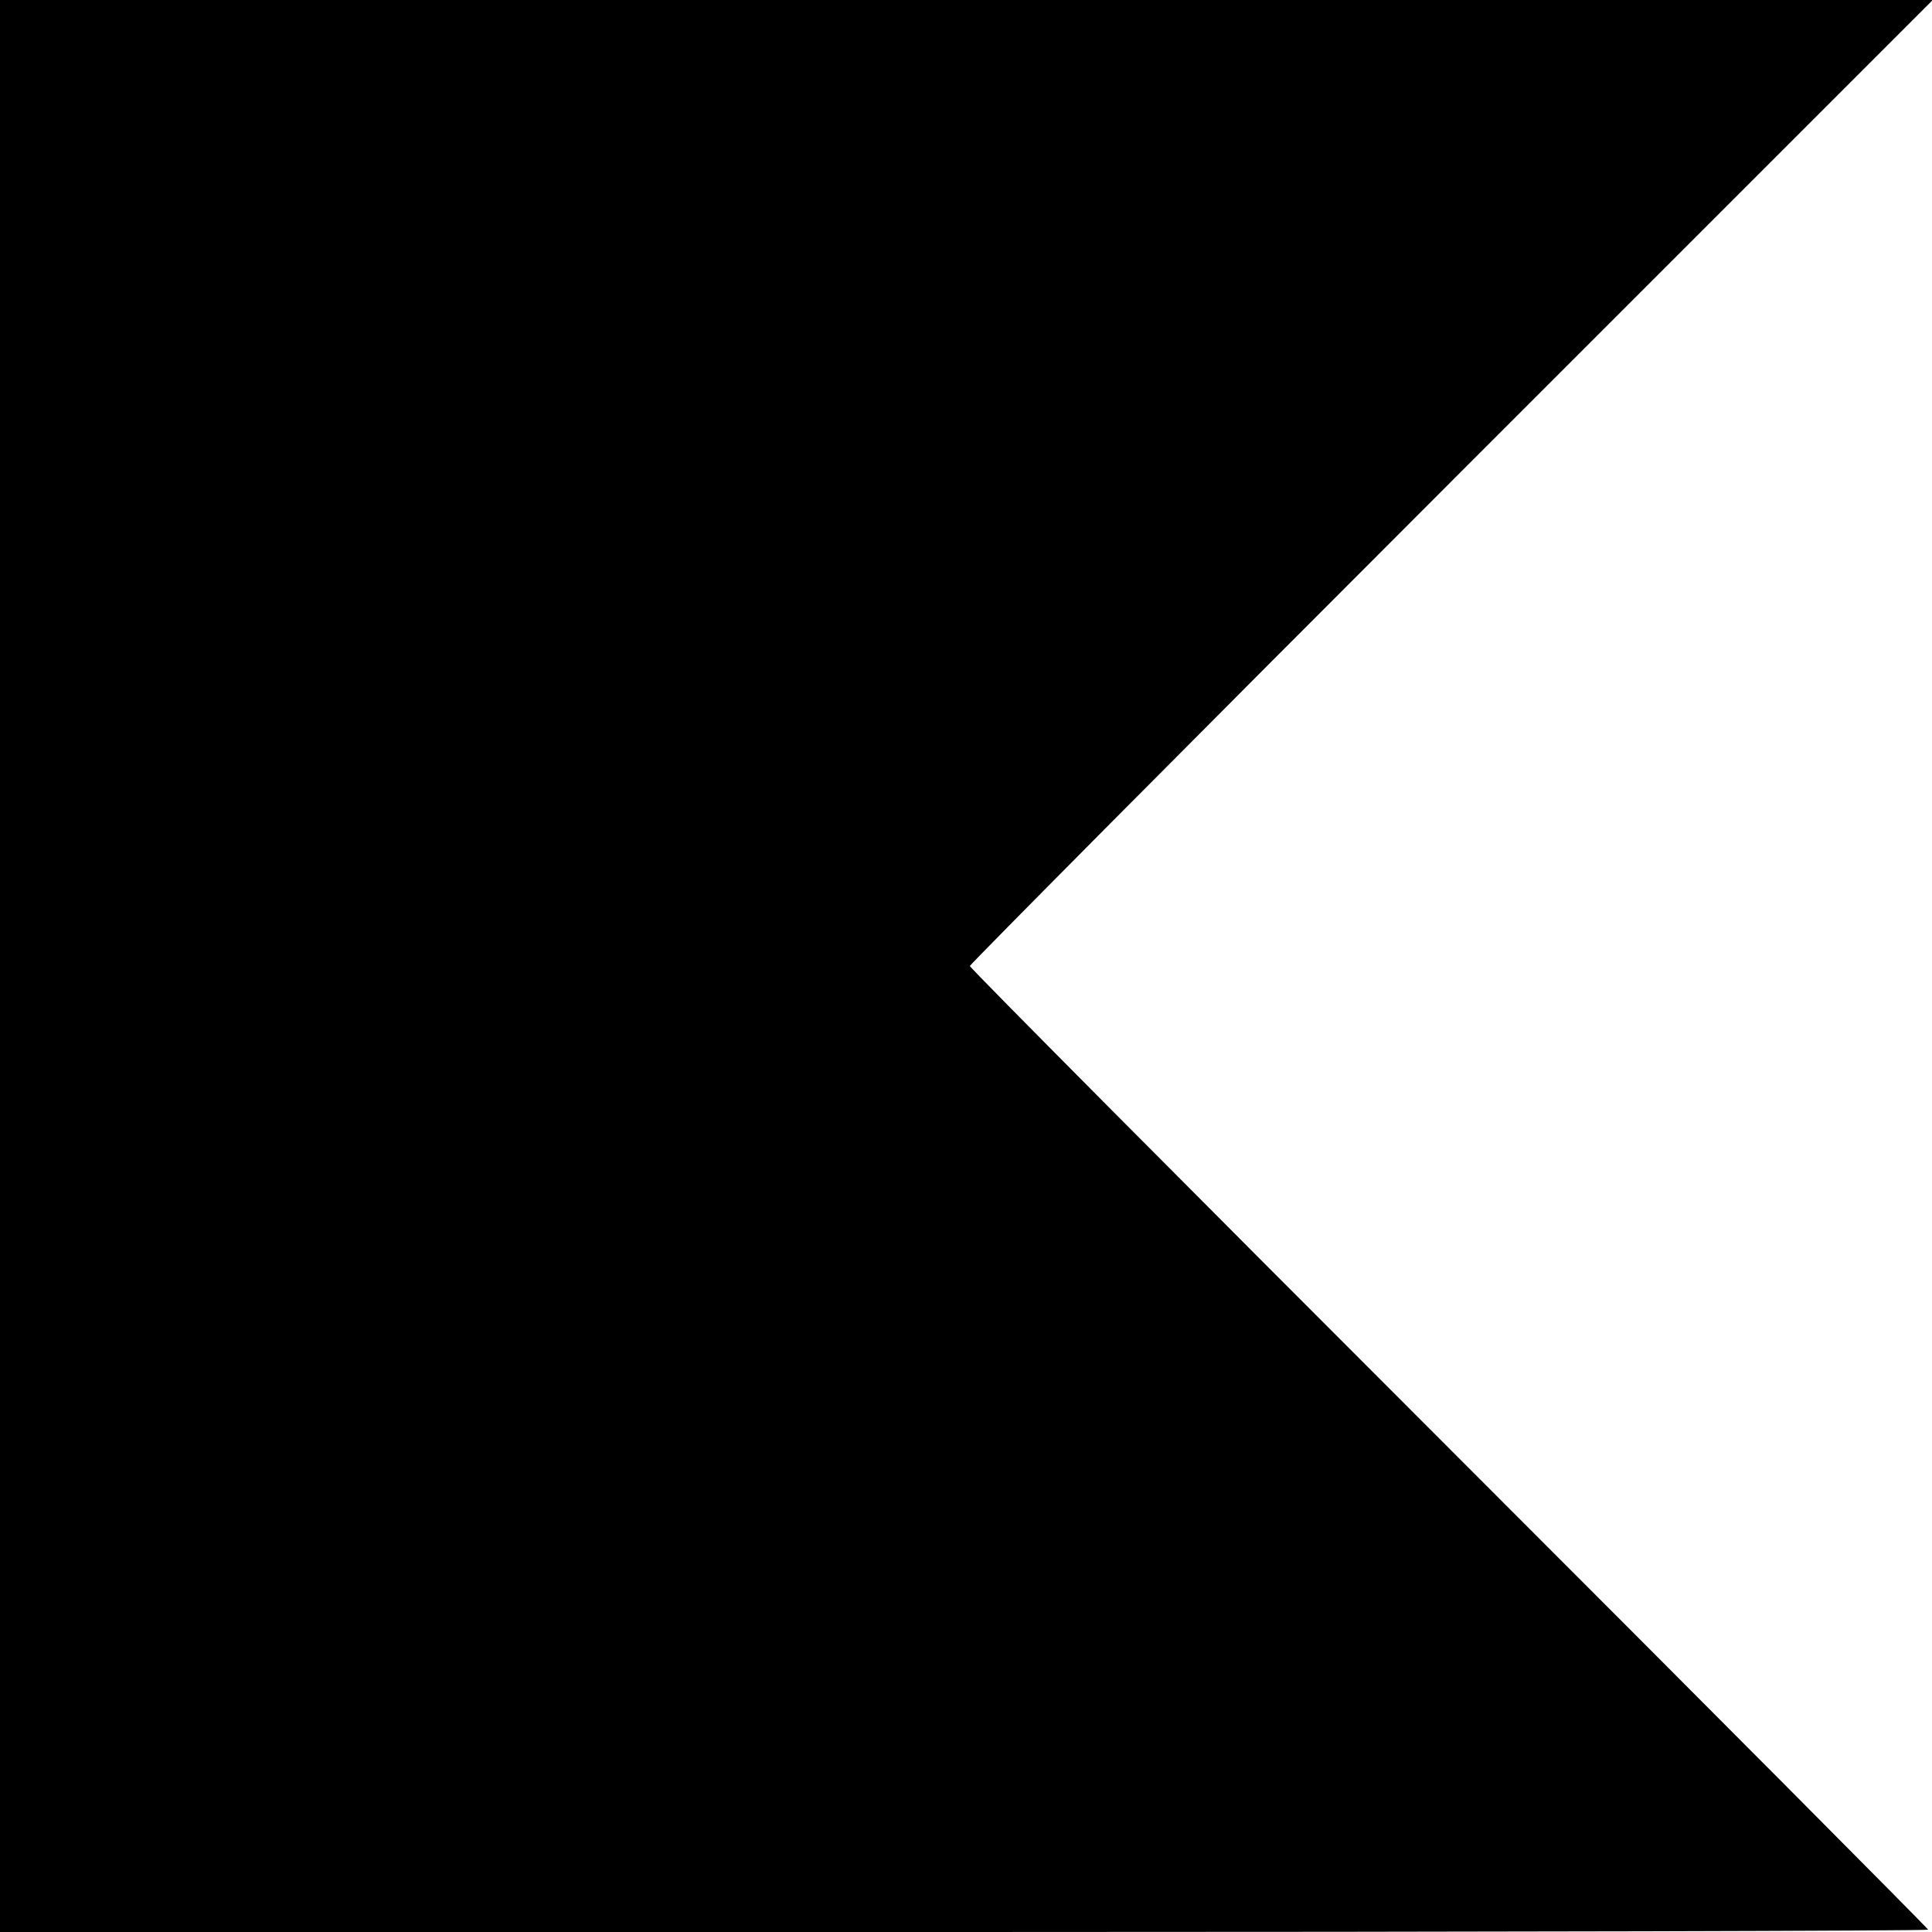
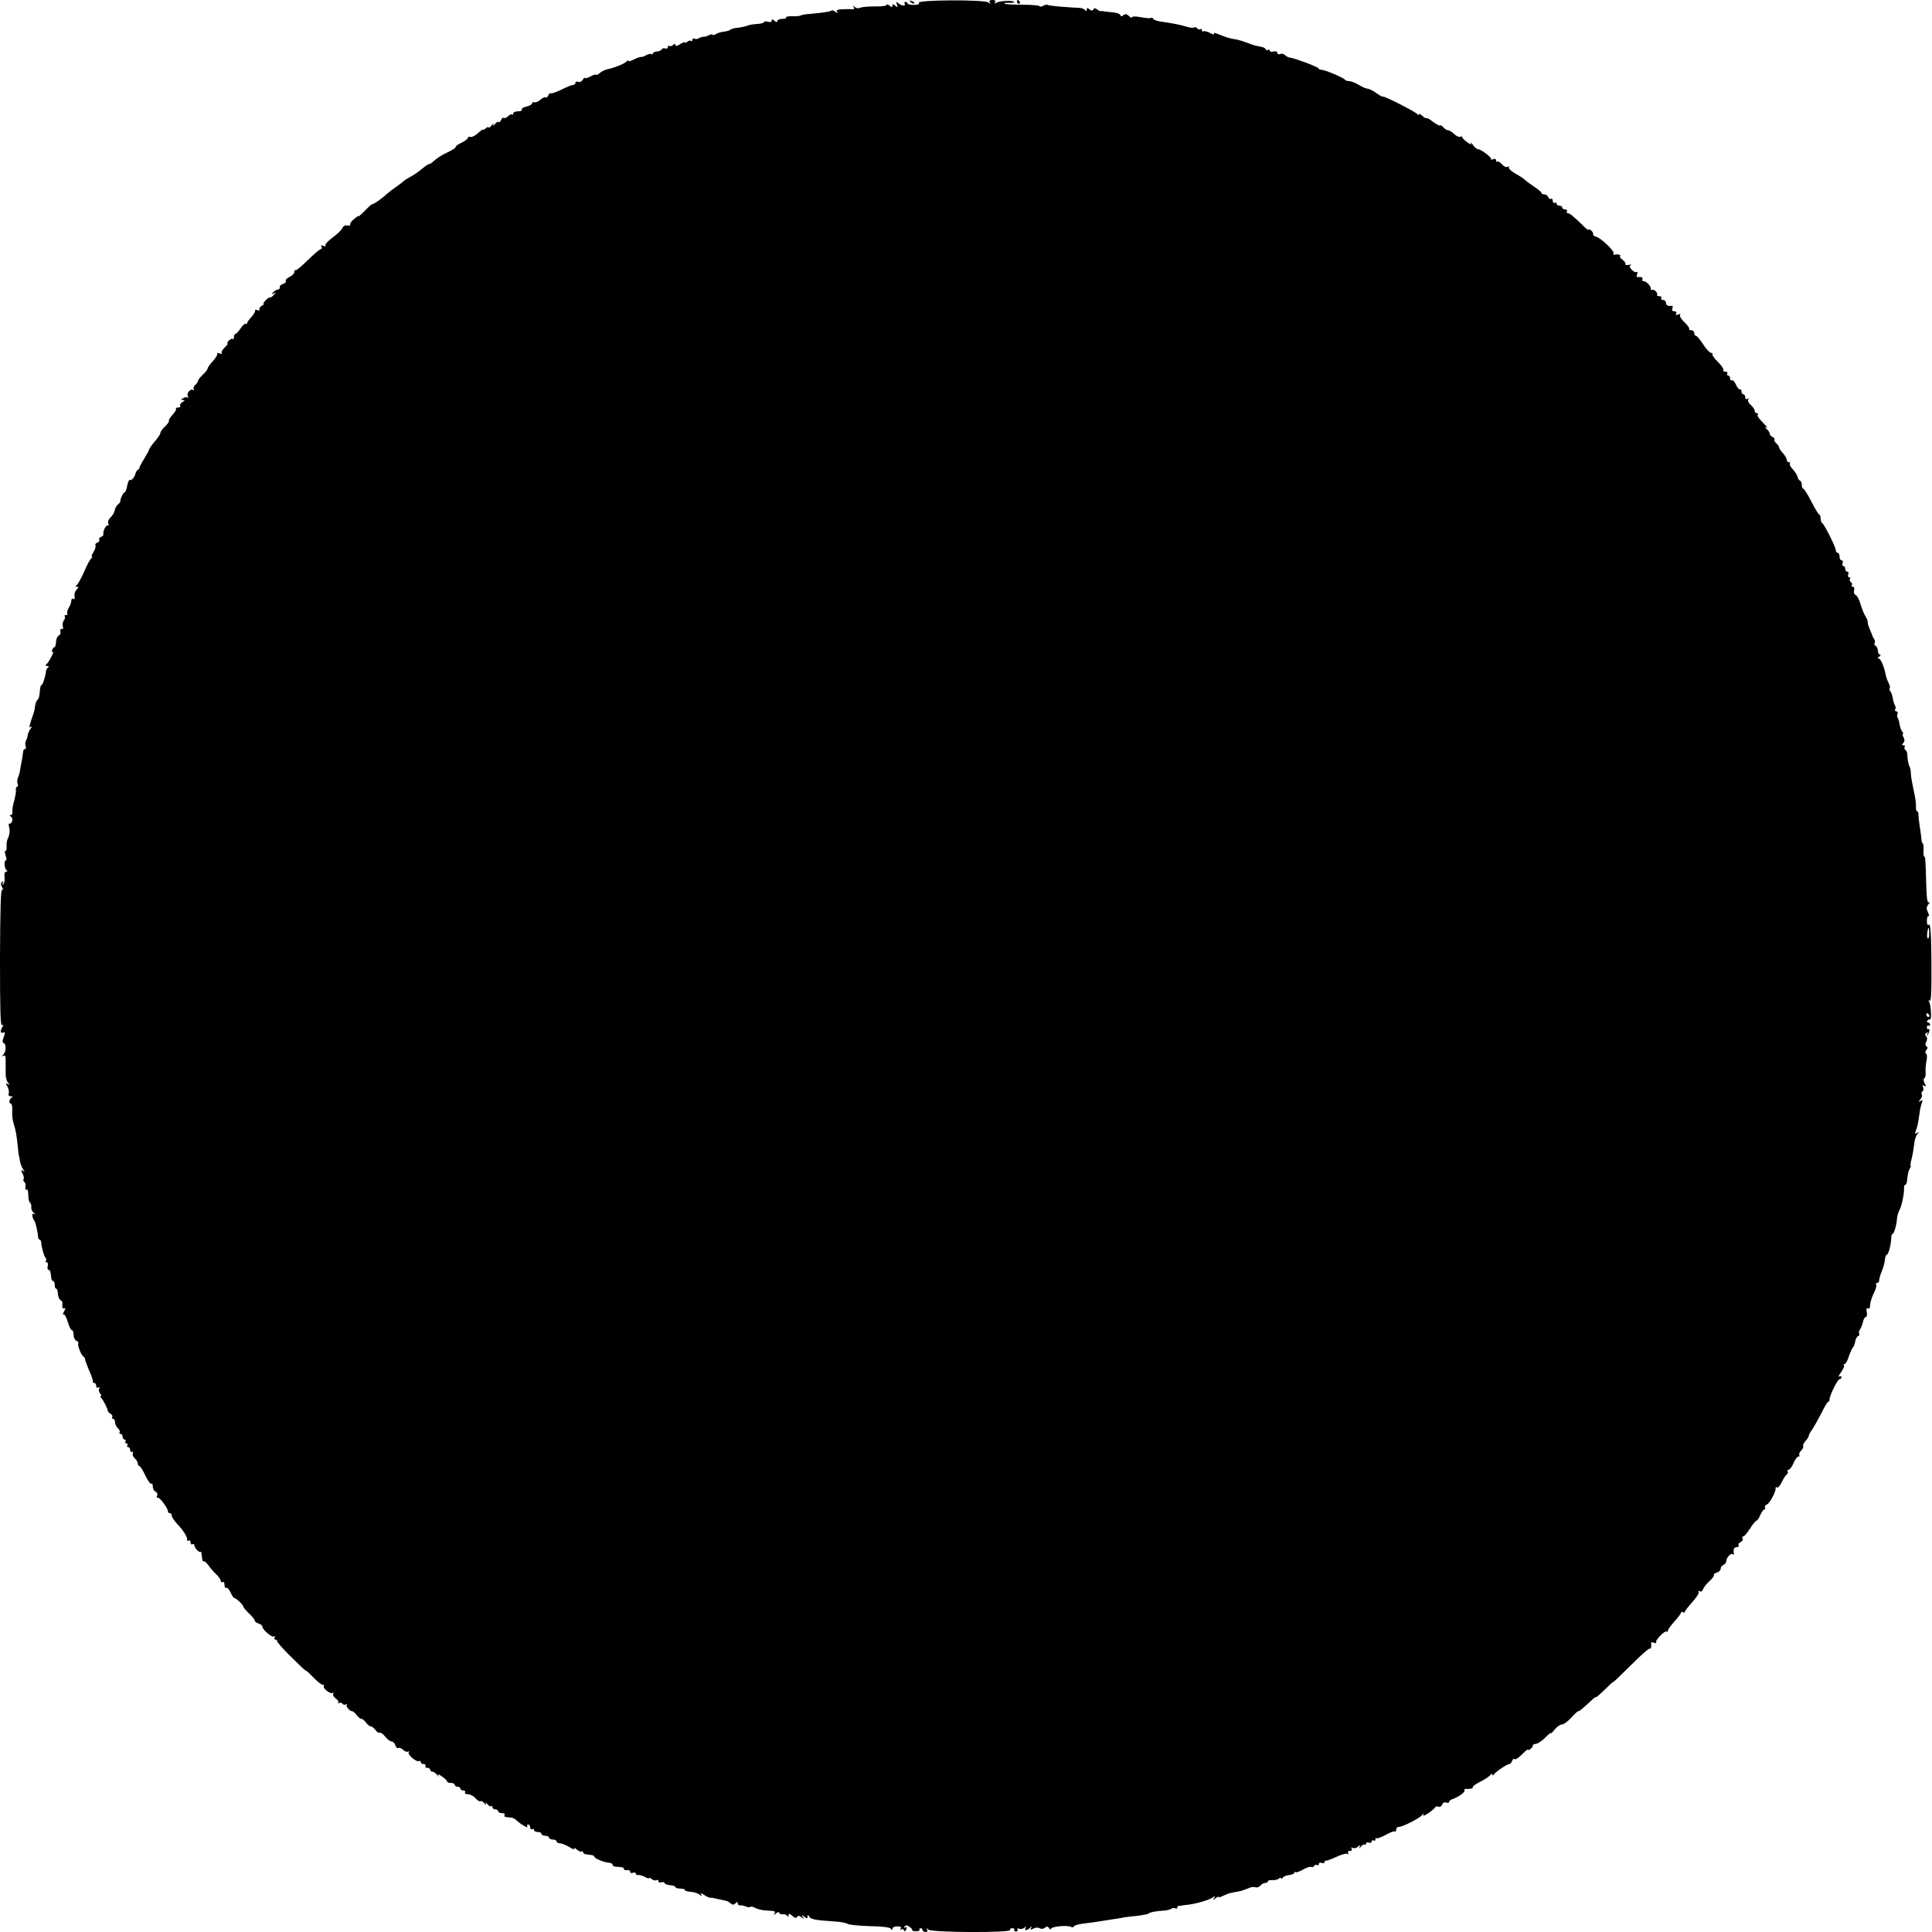
- <svg xmlns="http://www.w3.org/2000/svg" version="1.0" width="500pt" height="500pt" viewBox="0 0 500 500" preserveAspectRatio="xMidYMid meet">
-   <g transform="translate(0,500) scale(0.1,-0.1)" fill="#000000" stroke="none">
-     <path d="M0 2500 l0 -2500 2495 0 c1372 0 2495 3 2495 6 0 3 -558 564 -1240 1246 -682 682 -1240 1243 -1240 1248 0 4 561 569 1246 1254 l1246 1246 -2501 0 -2501 0 0 -2500z" />
+ <svg xmlns="http://www.w3.org/2000/svg" version="1.0" width="1024pt" height="1024pt" viewBox="0 0 1024 1024" preserveAspectRatio="xMidYMid meet">
+   <g transform="translate(0,1024) scale(0.1,-0.1)" fill="#000000" stroke="none">
+     <path d="M4827 10229 c7 -7 15 -10 18 -7 3 3 -2 9 -12 12 -14 6 -15 5 -6 -5z" />
+     <path d="M4870 10225 c6 -7 -3 -10 -26 -11 -19 0 -34 3 -34 8 0 4 -5 8 -11 8 -5 0 -7 -4 -4 -10 9 -14 -18 -12 -34 3 -12 10 -13 9 -7 -7 5 -16 4 -17 -9 -6 -12 10 -15 10 -15 0 0 -10 -3 -10 -15 0 -8 7 -15 9 -15 4 0 -5 -28 -9 -62 -8 -35 0 -70 -3 -79 -7 -9 -5 -21 -3 -29 4 -10 9 -11 9 -5 -1 4 -8 2 -13 -6 -11 -8 1 -31 1 -52 0 -28 -1 -36 -4 -31 -13 6 -10 5 -10 -8 -1 -8 7 -18 10 -21 7 -6 -6 -48 -12 -118 -18 -19 -1 -40 -5 -45 -8 -5 -3 -25 -5 -46 -4 -20 0 -34 -2 -31 -6 2 -5 -7 -8 -21 -8 -14 0 -26 -5 -26 -11 0 -8 -5 -8 -15 1 -11 9 -15 10 -15 1 0 -8 -8 -10 -20 -6 -11 3 -20 3 -20 -2 0 -4 -16 -9 -36 -10 -21 -1 -44 -5 -53 -9 -9 -4 -32 -9 -51 -11 -19 -2 -37 -7 -40 -11 -3 -4 -18 -8 -35 -10 -16 -2 -35 -8 -41 -13 -6 -5 -14 -6 -17 -3 -3 3 -12 2 -19 -2 -7 -5 -20 -9 -28 -9 -8 0 -21 -4 -27 -8 -7 -5 -17 -5 -23 -2 -5 3 -10 1 -10 -6 0 -7 -3 -9 -7 -6 -3 4 -12 2 -20 -4 -7 -6 -13 -8 -13 -4 0 4 -11 0 -25 -9 -16 -11 -25 -12 -25 -5 0 8 -4 9 -13 0 -8 -6 -17 -8 -20 -4 -4 3 -7 1 -7 -6 0 -7 -6 -11 -14 -8 -8 3 -16 1 -18 -4 -2 -5 -13 -11 -26 -12 -12 0 -22 -6 -22 -11 0 -5 -3 -6 -6 -3 -4 3 -16 1 -28 -5 -11 -7 -25 -11 -29 -10 -4 1 -21 -5 -37 -13 -17 -9 -30 -12 -30 -8 0 5 -4 4 -8 -2 -8 -11 -64 -34 -102 -42 -14 -3 -33 -12 -42 -21 -10 -8 -18 -12 -18 -8 0 3 -13 0 -30 -9 -16 -9 -30 -12 -30 -8 0 5 -5 0 -11 -9 -5 -10 -16 -15 -24 -12 -8 4 -15 1 -15 -5 0 -6 -6 -11 -12 -11 -7 0 -35 -11 -62 -25 -27 -13 -53 -22 -57 -20 -4 3 -10 -2 -13 -11 -3 -8 -10 -13 -14 -10 -5 3 -18 -3 -28 -13 -11 -9 -25 -16 -32 -13 -6 2 -12 -1 -12 -6 0 -6 -14 -13 -30 -17 -17 -4 -28 -11 -24 -16 3 -5 -6 -9 -20 -9 -14 0 -26 -5 -26 -12 0 -6 -3 -9 -6 -5 -4 3 -13 -1 -21 -9 -8 -8 -18 -12 -23 -9 -4 3 -11 -2 -14 -11 -4 -9 -9 -14 -13 -11 -3 4 -12 -1 -20 -11 -10 -11 -12 -12 -8 -2 4 8 -1 6 -9 -4 -9 -11 -16 -16 -16 -12 0 5 -7 3 -15 -4 -8 -7 -15 -10 -15 -7 0 3 -12 -5 -27 -19 -15 -14 -33 -22 -40 -20 -7 3 -13 1 -13 -4 0 -6 -16 -18 -35 -27 -19 -9 -32 -19 -30 -22 2 -4 -16 -15 -38 -26 -41 -20 -54 -28 -82 -52 -7 -7 -17 -13 -22 -13 -4 0 -21 -12 -38 -26 -16 -14 -43 -33 -60 -41 -16 -9 -32 -19 -35 -22 -3 -4 -21 -18 -40 -31 -19 -13 -42 -31 -51 -39 -24 -23 -71 -56 -76 -53 -2 1 -19 -14 -38 -34 -19 -20 -35 -33 -35 -30 0 3 -11 -4 -25 -16 -13 -11 -22 -25 -19 -29 2 -4 -4 -6 -15 -4 -12 2 -22 -3 -26 -13 -3 -9 -26 -32 -51 -50 -24 -18 -42 -37 -39 -42 4 -6 -1 -7 -11 -3 -12 4 -15 3 -10 -5 4 -7 2 -12 -3 -12 -6 0 -37 -27 -70 -59 -33 -33 -62 -57 -65 -53 -3 3 -6 -1 -6 -10 0 -8 -12 -20 -26 -26 -14 -7 -23 -16 -19 -21 3 -5 -4 -12 -15 -16 -11 -3 -19 -11 -17 -18 1 -6 -3 -11 -10 -12 -7 0 -18 -6 -25 -14 -11 -12 -10 -13 2 -6 13 8 13 6 1 -8 -7 -9 -16 -15 -20 -13 -3 1 -14 -5 -23 -16 -10 -10 -15 -18 -10 -18 4 0 -1 -5 -11 -11 -9 -6 -15 -14 -12 -20 3 -5 -1 -6 -10 -3 -9 4 -15 2 -13 -2 2 -5 -7 -20 -19 -34 -13 -13 -23 -28 -23 -32 0 -5 -4 -7 -8 -4 -4 2 -17 -9 -27 -25 -11 -16 -23 -29 -27 -29 -5 0 -8 -7 -8 -16 0 -8 -3 -13 -7 -11 -5 3 -14 -1 -21 -9 -7 -8 -10 -14 -6 -14 4 0 -2 -9 -14 -21 -12 -11 -20 -24 -17 -29 4 -6 -2 -7 -12 -3 -10 3 -15 3 -12 -1 4 -4 -6 -21 -22 -39 -16 -17 -29 -36 -29 -41 0 -5 -11 -19 -25 -32 -14 -13 -25 -27 -25 -32 0 -5 -7 -15 -15 -22 -8 -7 -12 -17 -8 -23 3 -5 1 -7 -4 -4 -14 9 -37 -19 -27 -34 4 -7 3 -9 -2 -6 -6 3 -16 2 -24 -4 -13 -7 -13 -9 0 -9 12 -1 11 -3 -3 -11 -9 -6 -15 -14 -12 -20 4 -5 -2 -9 -11 -9 -10 0 -15 -3 -11 -6 3 -3 -5 -18 -18 -32 -13 -14 -22 -29 -20 -32 3 -4 -7 -18 -20 -30 -14 -13 -25 -28 -25 -35 0 -6 -13 -26 -30 -45 -16 -19 -29 -38 -30 -43 0 -4 -12 -26 -27 -50 -14 -23 -25 -44 -24 -46 2 -2 -2 -7 -7 -10 -6 -3 -12 -13 -14 -21 -4 -19 -21 -39 -30 -34 -4 3 -10 -11 -14 -31 -3 -19 -10 -35 -14 -35 -7 0 -23 -34 -23 -50 0 -3 -6 -9 -13 -15 -7 -5 -14 -19 -16 -30 -2 -11 -11 -28 -22 -37 -10 -10 -16 -24 -12 -33 3 -9 2 -13 -3 -10 -9 5 -27 -32 -23 -48 1 -4 -5 -10 -13 -13 -8 -3 -12 -10 -9 -15 3 -5 -2 -12 -10 -15 -9 -3 -13 -10 -10 -15 3 -6 -2 -21 -10 -34 -9 -14 -13 -25 -9 -25 5 0 3 -4 -2 -8 -6 -4 -24 -36 -39 -72 -16 -36 -34 -68 -40 -72 -7 -5 -7 -8 2 -8 10 0 10 -4 -2 -15 -8 -8 -13 -24 -11 -35 2 -11 0 -18 -6 -15 -5 4 -10 1 -10 -4 -3 -20 -5 -26 -17 -47 -6 -12 -8 -24 -5 -28 3 -3 0 -6 -7 -6 -7 0 -10 -3 -7 -7 4 -3 2 -12 -4 -20 -6 -7 -9 -22 -6 -33 3 -11 1 -18 -4 -14 -8 5 -11 -3 -8 -22 0 -4 -5 -10 -11 -14 -7 -4 -13 -19 -13 -34 -1 -14 -5 -26 -8 -26 -4 0 -10 -7 -13 -16 -3 -8 -2 -12 4 -9 12 8 -22 -57 -35 -67 -6 -5 -4 -8 5 -8 9 0 11 -3 5 -8 -5 -4 -10 -11 -11 -17 -2 -26 -17 -75 -23 -75 -4 0 -8 -11 -9 -25 -3 -37 -6 -49 -15 -56 -4 -3 -9 -17 -11 -30 -1 -13 -5 -31 -8 -39 -24 -69 -26 -80 -15 -73 8 5 8 2 0 -8 -7 -9 -14 -24 -16 -35 -1 -10 -6 -24 -10 -31 -4 -6 -4 -18 -1 -27 3 -9 2 -16 -3 -16 -5 0 -10 -6 -10 -12 -1 -7 -4 -31 -8 -53 -5 -22 -9 -47 -10 -55 -1 -8 -6 -23 -10 -32 -4 -10 -5 -25 -1 -33 3 -8 1 -15 -3 -15 -5 0 -8 -8 -7 -17 2 -9 -3 -35 -9 -58 -7 -22 -11 -48 -9 -57 1 -10 -3 -18 -9 -18 -8 0 -8 -3 1 -8 7 -5 10 -16 6 -25 -3 -9 -10 -15 -14 -12 -5 3 -5 -7 -1 -22 4 -17 2 -37 -5 -51 -7 -13 -11 -35 -9 -48 1 -13 -2 -24 -6 -24 -5 0 -4 -11 1 -25 5 -14 6 -25 1 -25 -11 0 -8 -44 4 -52 6 -5 5 -8 -2 -8 -8 0 -11 -11 -9 -30 2 -17 -1 -33 -7 -37 -6 -4 -7 -1 -2 7 5 9 4 11 -3 6 -9 -5 -9 -13 -1 -28 7 -14 7 -18 0 -14 -7 5 -10 -105 -11 -359 0 -278 2 -365 11 -359 8 5 9 3 3 -7 -14 -23 -13 -38 2 -32 12 4 12 0 4 -23 -8 -20 -8 -30 -1 -32 15 -5 14 -45 -1 -61 -11 -11 -10 -12 0 -7 9 6 13 -2 12 -31 0 -21 0 -51 0 -67 0 -15 5 -35 12 -44 11 -13 11 -14 0 -8 -12 7 -12 4 -2 -14 6 -12 9 -28 6 -36 -3 -9 1 -14 12 -15 10 0 12 -3 5 -6 -14 -5 -18 -33 -5 -33 5 0 8 -16 7 -36 -2 -20 1 -50 7 -68 13 -43 16 -63 22 -121 3 -27 5 -50 6 -50 1 0 4 -13 6 -30 3 -16 11 -36 17 -44 10 -12 9 -13 -1 -7 -11 7 -12 4 -3 -13 7 -12 9 -26 6 -31 -3 -5 -1 -11 4 -15 5 -3 8 -14 6 -25 -2 -12 0 -18 6 -15 5 4 9 -9 9 -29 0 -19 4 -37 9 -40 5 -4 8 -14 7 -24 -2 -9 4 -23 13 -30 9 -8 10 -10 3 -7 -9 5 -12 1 -10 -11 2 -11 6 -21 10 -24 5 -5 18 -56 20 -87 1 -7 4 -13 8 -13 4 0 7 -6 8 -12 2 -29 14 -73 23 -84 5 -6 6 -14 2 -17 -3 -4 -2 -7 4 -7 6 0 9 -9 6 -20 -3 -11 -1 -20 4 -20 5 0 10 -7 11 -15 1 -8 3 -22 4 -30 1 -8 5 -15 10 -15 4 0 8 -9 8 -20 0 -11 3 -20 8 -20 4 0 8 -12 9 -26 0 -15 6 -30 13 -34 6 -4 11 -10 11 -14 -3 -24 1 -36 10 -30 7 4 7 -1 -1 -16 -7 -12 -8 -20 -3 -17 5 3 15 -14 22 -39 7 -24 17 -44 22 -44 5 0 9 -11 9 -25 0 -14 7 -28 15 -31 8 -4 13 -10 10 -14 -6 -10 15 -62 28 -71 5 -3 8 -9 8 -13 -1 -3 9 -30 21 -59 13 -28 22 -55 20 -59 -1 -5 2 -8 8 -8 5 0 10 -7 10 -16 0 -9 5 -12 12 -8 7 4 8 3 4 -5 -4 -6 -2 -18 4 -26 7 -8 9 -15 4 -15 -5 0 -4 -4 1 -8 10 -7 37 -61 37 -72 0 -3 6 -9 14 -13 8 -5 12 -12 9 -18 -4 -5 -1 -9 4 -9 6 0 11 -8 11 -19 0 -10 7 -24 15 -31 8 -7 12 -16 9 -21 -3 -5 0 -9 5 -9 6 0 11 -7 11 -15 0 -8 5 -15 11 -15 5 0 7 -4 4 -10 -3 -5 -1 -10 5 -10 6 0 8 -5 5 -10 -3 -6 -1 -10 4 -10 6 0 11 -7 11 -16 0 -8 4 -12 10 -9 5 3 7 0 4 -8 -3 -8 2 -20 11 -27 8 -7 15 -19 15 -26 0 -8 4 -14 8 -14 5 0 19 -22 32 -50 13 -27 27 -47 32 -44 4 3 8 -4 8 -16 0 -11 6 -23 14 -26 9 -3 12 -13 9 -22 -4 -9 -3 -14 2 -10 8 7 55 -55 55 -72 0 -6 5 -10 10 -10 6 0 10 -6 10 -13 0 -7 13 -26 28 -43 32 -32 58 -74 54 -87 -1 -5 2 -6 8 -2 5 3 10 -1 10 -10 0 -9 4 -13 10 -10 5 3 10 1 10 -5 0 -14 26 -41 32 -35 3 3 5 -2 6 -10 1 -8 3 -22 4 -30 1 -8 4 -12 8 -10 3 2 15 -8 26 -23 10 -15 29 -36 42 -48 12 -12 22 -27 22 -33 0 -7 4 -9 10 -6 5 3 10 -3 10 -15 0 -12 4 -19 9 -16 5 4 15 -7 23 -24 7 -16 16 -30 20 -30 10 0 48 -37 48 -46 0 -4 14 -20 30 -36 17 -15 30 -32 30 -37 0 -5 9 -13 20 -16 11 -3 20 -10 20 -15 0 -17 51 -60 62 -54 7 4 8 2 4 -4 -4 -7 -2 -12 3 -12 6 0 10 -3 9 -7 -1 -5 32 -43 75 -85 42 -42 77 -75 77 -72 0 3 18 -13 39 -35 22 -23 45 -41 52 -41 7 0 9 -3 6 -6 -10 -10 34 -45 46 -37 5 3 7 1 3 -5 -3 -6 3 -17 14 -25 11 -7 17 -17 12 -22 -4 -5 -2 -5 5 -1 6 3 14 2 18 -4 4 -6 12 -7 18 -4 7 4 9 4 5 -1 -7 -8 15 -35 29 -35 5 0 15 -9 23 -20 8 -11 19 -20 25 -20 6 0 17 -9 25 -20 8 -11 19 -20 25 -20 6 0 17 -9 25 -19 7 -11 18 -18 22 -15 5 3 18 -6 29 -20 11 -14 27 -26 34 -26 8 0 17 -9 20 -20 4 -11 11 -18 16 -15 5 4 16 -1 25 -9 9 -9 20 -13 26 -10 6 4 8 2 4 -4 -7 -12 42 -54 55 -46 5 3 9 0 9 -5 0 -6 7 -11 16 -11 8 0 12 -4 9 -10 -3 -5 1 -10 9 -10 9 0 16 -4 16 -10 0 -5 5 -10 11 -10 7 0 18 -8 26 -17 8 -10 11 -12 7 -4 -5 9 2 8 19 -5 15 -10 27 -22 27 -26 0 -5 9 -8 20 -8 11 0 20 -4 20 -10 0 -5 7 -10 15 -10 8 0 15 -4 15 -10 0 -5 7 -10 16 -10 8 0 12 -4 9 -10 -3 -6 4 -10 16 -10 12 0 30 -10 40 -22 11 -11 22 -18 26 -15 3 4 12 -1 20 -11 10 -11 12 -12 8 -2 -4 10 -2 9 8 -2 8 -10 17 -15 20 -11 4 3 7 1 7 -5 0 -7 7 -12 15 -12 8 0 15 -4 15 -10 0 -5 9 -10 21 -10 11 0 17 -5 14 -10 -6 -9 -1 -11 38 -14 6 -1 19 -8 27 -16 20 -20 64 -44 55 -31 -3 6 -1 11 4 11 6 0 11 -7 11 -16 0 -8 5 -12 10 -9 6 3 10 1 10 -4 0 -6 9 -11 20 -11 11 0 20 -4 20 -10 0 -5 9 -10 20 -10 11 0 20 -4 20 -10 0 -5 9 -10 20 -10 11 0 20 -4 20 -10 0 -5 8 -10 18 -10 9 0 32 -9 50 -20 19 -12 30 -15 26 -8 -4 7 2 5 13 -5 11 -9 23 -14 26 -10 4 3 7 2 7 -4 0 -5 7 -10 15 -11 8 -1 22 -3 30 -4 8 -1 15 -5 15 -8 0 -10 50 -31 78 -33 11 0 20 -6 19 -12 -1 -5 12 -10 30 -10 17 0 31 -4 30 -10 -1 -5 6 -9 16 -7 9 2 17 -2 17 -9 0 -6 7 -9 15 -5 8 3 15 1 15 -5 0 -5 6 -9 13 -7 6 1 22 -3 35 -10 12 -7 22 -10 22 -6 0 3 7 1 15 -6 8 -6 19 -9 25 -5 5 3 10 1 10 -5 0 -7 6 -10 14 -7 8 3 16 2 18 -3 2 -6 15 -11 31 -12 15 -1 27 -6 27 -10 0 -4 11 -8 25 -8 14 0 25 -3 25 -7 0 -5 14 -9 31 -10 17 -1 38 -8 47 -15 13 -11 14 -11 8 1 -6 9 -1 8 17 -3 13 -9 29 -16 33 -15 5 1 11 1 14 -1 5 -1 36 -8 66 -14 7 -1 18 -7 26 -14 11 -9 17 -9 26 0 9 9 12 9 12 0 0 -7 6 -12 13 -11 6 1 20 -1 30 -6 10 -4 21 -5 24 -2 3 4 15 1 27 -6 11 -6 37 -12 56 -13 51 -3 52 -3 44 -17 -5 -8 -2 -8 9 2 10 7 17 9 17 3 0 -6 8 -9 18 -8 9 2 20 -2 24 -8 5 -7 8 -6 8 3 0 11 4 10 19 -3 13 -12 21 -14 26 -6 5 8 11 7 23 -2 13 -11 14 -11 7 2 -8 13 -7 13 8 1 14 -11 17 -11 17 0 0 12 2 12 9 0 9 -14 36 -19 134 -25 32 -2 63 -8 70 -13 7 -5 59 -10 117 -12 68 -1 107 -6 112 -14 6 -9 8 -9 8 1 0 6 12 12 26 12 16 0 23 -4 18 -12 -4 -6 -3 -8 4 -4 5 3 12 1 14 -6 3 -7 7 -5 11 6 5 11 3 15 -5 10 -7 -4 -8 -3 -4 4 5 9 12 9 26 0 10 -7 17 -15 15 -18 -2 -3 7 -6 20 -6 13 0 21 4 19 8 -3 4 0 8 5 8 6 0 11 -4 11 -10 0 -5 7 -10 16 -10 9 0 12 5 8 13 -6 9 -4 9 8 -1 19 -15 442 -17 433 -1 -4 5 1 9 10 9 9 0 14 -4 11 -8 -3 -5 1 -9 9 -9 8 0 11 5 8 10 -4 6 0 8 9 4 9 -3 21 0 28 6 10 9 11 9 6 0 -9 -17 6 -17 23 -1 11 11 12 10 6 0 -6 -11 -3 -12 12 -4 11 6 25 7 33 2 9 -5 20 -4 28 2 10 9 16 8 22 -1 4 -8 9 -9 11 -3 5 12 89 19 106 9 6 -4 13 -3 15 3 1 5 26 12 53 15 28 3 61 8 74 10 13 2 45 7 70 11 25 4 55 8 66 11 11 2 45 6 75 9 30 4 57 9 60 13 5 6 38 12 85 15 11 1 26 5 33 9 6 5 17 5 22 2 6 -3 10 -1 10 4 0 6 3 10 8 10 4 -1 9 -1 12 0 3 2 21 4 40 6 45 6 111 25 129 39 12 9 13 8 6 -4 -8 -13 -7 -13 8 -1 9 7 17 10 17 7 0 -4 10 -1 23 6 12 6 30 13 40 15 38 7 62 12 65 14 1 1 5 2 10 4 4 1 15 5 25 9 9 5 23 6 31 3 8 -3 20 1 26 9 7 8 19 14 26 14 8 0 14 4 14 8 0 5 10 8 23 7 12 -1 28 2 35 8 6 5 12 6 12 1 0 -5 4 -3 8 3 5 7 20 14 35 15 15 1 27 7 27 12 0 5 3 7 6 3 3 -3 22 3 41 14 19 11 38 17 43 14 5 -3 11 -1 15 5 4 6 11 8 16 5 5 -4 9 -1 9 5 0 7 7 10 15 6 8 -3 15 -1 15 4 0 6 3 9 8 8 4 -1 29 8 55 20 26 13 53 20 59 16 7 -4 8 -3 4 4 -4 7 -1 12 9 12 10 0 13 5 9 12 -4 7 -3 8 5 4 6 -4 19 -2 28 6 14 11 16 11 9 -2 -4 -9 -2 -8 7 2 8 10 17 15 20 11 4 -3 7 -1 7 5 0 6 7 9 15 6 8 -4 15 -1 15 6 0 6 5 8 10 5 6 -3 10 -1 10 6 0 7 3 10 6 6 3 -3 25 5 49 18 23 13 45 21 49 18 3 -4 6 1 6 9 0 9 6 15 13 15 17 -2 109 44 125 63 10 11 12 11 6 1 -4 -9 7 -4 27 9 19 13 35 28 37 32 2 4 9 5 16 2 8 -3 16 2 20 11 3 10 12 15 21 11 8 -3 15 -2 15 3 0 5 8 12 18 15 33 12 67 36 64 46 -1 5 1 9 5 9 21 -3 44 2 39 9 -2 4 15 16 37 27 23 11 47 27 54 35 7 8 13 11 13 5 0 -7 3 -7 8 0 10 15 70 55 81 55 5 0 12 7 15 16 4 9 9 14 12 11 6 -6 21 4 54 37 11 11 20 16 20 12 0 -4 6 -1 14 6 8 7 12 15 11 18 -2 3 5 6 15 7 11 1 33 16 50 33 16 17 30 28 30 24 0 -4 9 5 21 20 11 14 28 26 38 26 9 0 31 16 48 35 17 19 34 35 38 35 7 0 22 13 76 63 10 9 19 15 19 12 0 -3 20 15 45 39 25 25 45 43 45 41 0 -3 42 37 94 89 52 52 97 92 100 88 6 -5 10 13 7 30 0 4 7 4 16 1 9 -4 14 -2 11 3 -6 11 48 65 56 56 3 -3 6 -1 6 5 0 6 16 28 35 49 19 21 35 42 35 47 0 4 5 5 10 2 6 -3 10 -3 10 2 0 4 18 28 40 52 22 24 37 48 33 54 -3 6 -1 7 6 3 6 -4 14 0 18 11 3 10 19 30 35 44 15 14 25 28 22 31 -3 4 4 9 15 13 12 3 21 13 21 21 0 8 7 17 15 20 8 4 15 13 15 21 0 18 25 44 35 35 4 -4 6 -2 5 3 -5 22 1 35 16 35 8 0 12 5 9 10 -3 6 1 13 10 16 9 4 14 13 11 21 -3 8 -2 12 2 9 4 -2 20 15 36 40 15 24 31 44 36 44 4 0 13 13 20 30 7 16 17 30 22 30 5 0 6 5 3 10 -3 6 1 13 10 16 15 6 50 71 46 87 -1 5 3 6 8 3 5 -3 16 10 25 29 9 19 21 37 26 40 6 4 8 11 5 16 -4 5 -1 9 5 9 6 0 18 16 26 35 8 19 19 35 26 35 6 0 8 3 5 7 -4 3 0 15 10 25 9 10 14 21 10 24 -3 3 3 15 13 27 11 12 18 24 17 27 -1 3 7 19 19 35 11 17 33 56 49 87 15 32 31 58 35 58 4 0 7 6 7 12 -1 20 43 108 53 108 6 0 10 5 10 11 0 5 -5 7 -12 3 -7 -4 -2 6 10 23 12 17 19 33 15 37 -3 3 -2 6 4 6 5 0 16 19 23 43 8 23 18 44 22 47 4 3 9 17 11 30 2 13 9 26 15 28 7 2 9 8 6 13 -3 6 -1 15 4 22 5 7 12 24 16 40 3 15 10 27 16 27 5 0 7 12 4 26 -3 16 -1 23 6 19 5 -3 10 0 11 7 1 27 8 48 23 79 9 17 13 35 10 40 -3 5 0 9 5 9 6 0 11 6 11 14 0 8 5 27 12 43 12 31 17 49 20 76 1 9 5 17 9 17 8 0 22 55 23 87 0 13 3 23 7 23 8 0 22 51 24 85 1 11 6 29 12 40 12 21 26 88 25 117 -1 10 2 18 6 18 4 0 9 10 10 23 4 37 7 51 15 65 5 6 6 12 4 12 -3 0 -1 17 5 38 5 20 11 54 13 75 2 21 9 45 16 54 12 14 12 16 0 8 -11 -6 -13 -4 -7 11 9 22 13 43 20 94 2 19 8 44 12 54 6 15 4 17 -7 11 -12 -8 -12 -6 -1 8 8 9 11 21 8 26 -4 5 -2 12 3 16 6 3 7 13 4 22 -5 11 -3 14 6 8 10 -6 11 -3 2 13 -7 13 -7 23 -2 27 6 3 9 18 7 33 -1 15 1 42 5 60 4 18 3 35 -3 38 -5 3 -5 11 2 19 8 9 8 15 0 20 -6 4 -7 12 0 24 6 12 5 22 -1 28 -8 8 -7 13 2 18 8 6 10 4 4 -6 -5 -8 -4 -10 0 -6 11 10 16 39 6 32 -4 -2 -8 2 -8 10 0 8 4 12 9 9 4 -3 8 0 8 5 0 6 -5 11 -11 11 -5 0 -7 5 -4 10 4 6 10 8 14 6 10 -6 6 77 -4 94 -5 8 -4 11 3 6 8 -5 10 53 9 203 -1 149 -5 207 -13 200 -7 -6 -11 1 -11 21 0 16 4 27 9 24 4 -3 3 6 -3 20 -10 20 -9 29 2 43 8 9 9 14 3 10 -8 -5 -12 17 -14 76 -4 150 -5 167 -11 167 -3 0 -5 16 -4 35 1 19 -1 35 -4 35 -3 0 -7 10 -7 23 -1 12 -5 42 -9 67 -4 25 -7 53 -7 63 1 9 -3 17 -7 17 -4 0 -7 12 -6 28 1 15 -5 54 -13 87 -7 33 -14 71 -14 85 0 14 -3 29 -6 35 -7 11 -12 40 -13 67 0 10 -5 20 -10 23 -5 4 -7 11 -4 16 4 5 1 9 -6 9 -10 0 -10 3 -1 12 7 7 8 17 1 30 -5 10 -7 18 -3 18 3 0 2 6 -4 13 -6 7 -12 25 -14 39 -2 15 -7 30 -10 34 -4 3 -4 12 -1 20 3 8 0 14 -7 14 -6 0 -8 5 -5 10 3 6 3 16 -2 23 -4 6 -9 23 -11 37 -2 13 -7 30 -13 36 -5 6 -6 13 -3 17 3 3 0 15 -6 27 -6 12 -13 31 -15 42 -9 46 -27 88 -38 88 -7 0 -6 4 3 10 8 5 10 10 5 10 -6 0 -12 10 -12 22 -1 13 -7 24 -13 26 -5 2 -8 8 -4 13 3 5 2 15 -3 22 -4 6 -8 14 -9 17 0 3 -7 19 -14 35 -7 17 -12 34 -11 39 1 4 -4 18 -12 30 -7 11 -19 40 -26 64 -6 24 -18 45 -25 48 -8 3 -12 14 -9 25 3 11 0 19 -6 19 -7 0 -10 4 -6 9 3 5 1 12 -5 16 -6 4 -8 11 -5 16 4 5 2 9 -4 9 -6 0 -8 7 -5 15 4 8 1 15 -5 15 -6 0 -11 7 -11 15 0 8 -4 15 -10 15 -5 0 -7 7 -4 15 4 8 1 15 -5 15 -6 0 -11 9 -11 20 0 11 -4 20 -10 20 -5 0 -10 6 -10 14 0 17 -62 139 -72 144 -5 2 -8 12 -8 22 0 10 -3 20 -7 22 -5 2 -24 33 -43 71 -19 37 -38 67 -42 67 -5 0 -8 9 -8 19 0 11 -4 21 -9 23 -5 2 -11 10 -13 18 -3 14 -7 20 -35 54 -6 7 -9 17 -6 20 4 3 1 6 -5 6 -7 0 -12 6 -12 13 0 7 -9 23 -20 35 -11 12 -20 25 -20 30 0 5 -7 15 -15 22 -8 7 -13 16 -10 20 3 4 -2 10 -10 14 -8 3 -15 11 -15 17 0 7 -8 18 -17 26 -11 9 -12 12 -3 7 9 -4 7 1 -5 14 -36 37 -44 50 -38 56 4 3 1 6 -5 6 -7 0 -12 6 -12 13 0 7 -9 20 -20 30 -12 10 -18 23 -14 29 4 7 3 8 -4 4 -7 -4 -12 -1 -12 8 0 9 -4 16 -10 16 -5 0 -10 7 -10 16 0 8 -4 13 -8 10 -4 -2 -14 9 -21 25 -7 16 -17 27 -22 23 -5 -3 -9 2 -9 10 0 9 -5 16 -11 16 -5 0 -7 5 -4 10 3 6 -1 10 -10 10 -9 0 -14 4 -11 9 3 5 -10 24 -28 42 -19 18 -32 37 -30 41 3 4 -1 8 -8 8 -7 1 -26 21 -41 45 -16 25 -33 45 -38 45 -5 0 -9 7 -9 15 0 8 -8 15 -17 15 -9 0 -13 3 -10 6 3 4 -7 19 -24 35 -17 16 -28 33 -24 39 4 6 -1 7 -11 3 -12 -4 -15 -3 -10 5 4 7 1 12 -9 12 -11 0 -15 5 -11 15 3 8 2 14 -2 14 -20 -3 -32 3 -32 16 0 8 -7 15 -16 15 -8 0 -12 5 -9 10 3 6 -1 10 -10 10 -9 0 -14 3 -12 8 6 9 -19 33 -27 25 -3 -4 -6 -1 -6 6 0 16 -25 41 -40 41 -6 0 -8 5 -5 10 6 9 -7 14 -27 11 -4 0 -4 7 -1 16 4 9 2 14 -3 11 -5 -3 -17 3 -26 13 -12 13 -13 19 -5 23 7 4 2 4 -11 2 -12 -2 -20 0 -17 4 3 5 -4 15 -15 23 -11 7 -17 17 -13 20 6 7 -13 11 -32 7 -5 -1 -7 2 -3 6 10 9 -63 80 -91 89 -12 3 -19 9 -17 13 2 4 -2 13 -10 20 -8 7 -14 9 -14 5 0 -4 -10 2 -22 14 -56 55 -78 73 -88 73 -6 0 -8 5 -5 10 3 6 -1 10 -9 10 -9 0 -16 5 -16 10 0 6 -7 10 -15 10 -8 0 -15 5 -15 11 0 5 -4 7 -10 4 -5 -3 -10 1 -10 10 0 9 -4 14 -9 11 -5 -3 -11 1 -15 9 -3 8 -12 15 -21 15 -8 0 -15 3 -15 8 0 4 -17 18 -38 32 -20 14 -43 30 -50 37 -7 7 -30 22 -52 34 -21 12 -36 27 -33 32 3 6 1 7 -6 3 -7 -5 -20 1 -30 13 -10 11 -21 18 -25 14 -3 -3 -6 -1 -6 6 0 8 -6 11 -17 7 -10 -4 -14 -4 -10 0 7 7 -54 54 -71 54 -5 0 -17 10 -26 23 -9 12 -14 16 -10 8 5 -9 -2 -8 -19 5 -15 10 -27 23 -27 27 0 5 -4 5 -10 2 -5 -3 -20 3 -32 14 -12 12 -27 21 -34 21 -6 0 -17 7 -24 15 -7 9 -15 13 -18 10 -3 -3 -20 7 -39 21 -18 14 -33 22 -33 18 0 -4 -9 1 -20 11 -11 10 -20 14 -20 9 0 -5 -4 -4 -8 1 -8 12 -175 97 -182 93 -3 -2 -19 7 -37 20 -17 12 -37 22 -45 22 -7 0 -28 9 -46 20 -18 11 -41 20 -51 20 -11 0 -21 4 -23 8 -4 9 -105 52 -124 52 -7 0 -14 3 -16 8 -3 8 -124 53 -148 56 -8 0 -21 6 -28 13 -7 7 -19 10 -27 7 -8 -4 -15 -1 -15 6 0 7 -8 10 -20 7 -11 -3 -20 -1 -20 5 0 5 -4 7 -9 4 -5 -4 -11 -2 -13 3 -1 6 -14 12 -28 14 -14 2 -34 7 -45 11 -50 19 -72 26 -95 29 -24 4 -41 9 -88 28 -15 6 -21 6 -17 -1 3 -5 -7 -3 -21 5 -15 8 -31 12 -36 9 -4 -3 -8 0 -8 6 0 6 -4 9 -9 5 -5 -3 -12 -1 -16 5 -4 6 -11 8 -16 4 -5 -3 -24 -1 -42 5 -32 10 -74 18 -137 27 -19 3 -37 9 -38 15 -2 5 -7 7 -12 4 -4 -3 -29 -1 -54 4 -28 5 -46 5 -46 -1 0 -5 -7 -2 -16 7 -12 11 -20 13 -29 5 -9 -8 -14 -8 -17 0 -2 7 -21 13 -43 15 -22 2 -42 4 -45 5 -3 2 -9 2 -14 1 -4 -1 -14 3 -21 9 -10 8 -15 8 -20 0 -5 -8 -11 -8 -21 1 -11 9 -14 8 -14 -2 0 -9 -3 -10 -8 -3 -4 5 -16 11 -27 12 -11 0 -53 3 -94 6 -41 3 -76 8 -79 10 -2 3 -13 1 -23 -5 -11 -5 -19 -6 -19 -2 0 4 -41 8 -91 8 -50 0 -92 2 -95 6 -2 4 10 5 26 4 16 -1 28 1 25 5 -6 9 -78 6 -95 -5 -9 -5 -11 -4 -6 3 5 8 -1 12 -14 12 -14 0 -19 -4 -14 -12 6 -10 5 -10 -7 -1 -20 16 -382 14 -369 -2z m5355 -4934 c0 -16 -3 -27 -7 -25 -6 4 -5 29 1 52 4 11 7 -3 6 -27z m0 -431 c3 -5 1 -10 -4 -10 -6 0 -11 5 -11 10 0 6 2 10 4 10 3 0 8 -4 11 -10z" />
+     <path d="M5390 10230 c0 -5 5 -10 11 -10 5 0 7 5 4 10 -3 6 -8 10 -11 10 -2 0 -4 -4 -4 -10z" />
  </g>
</svg>
